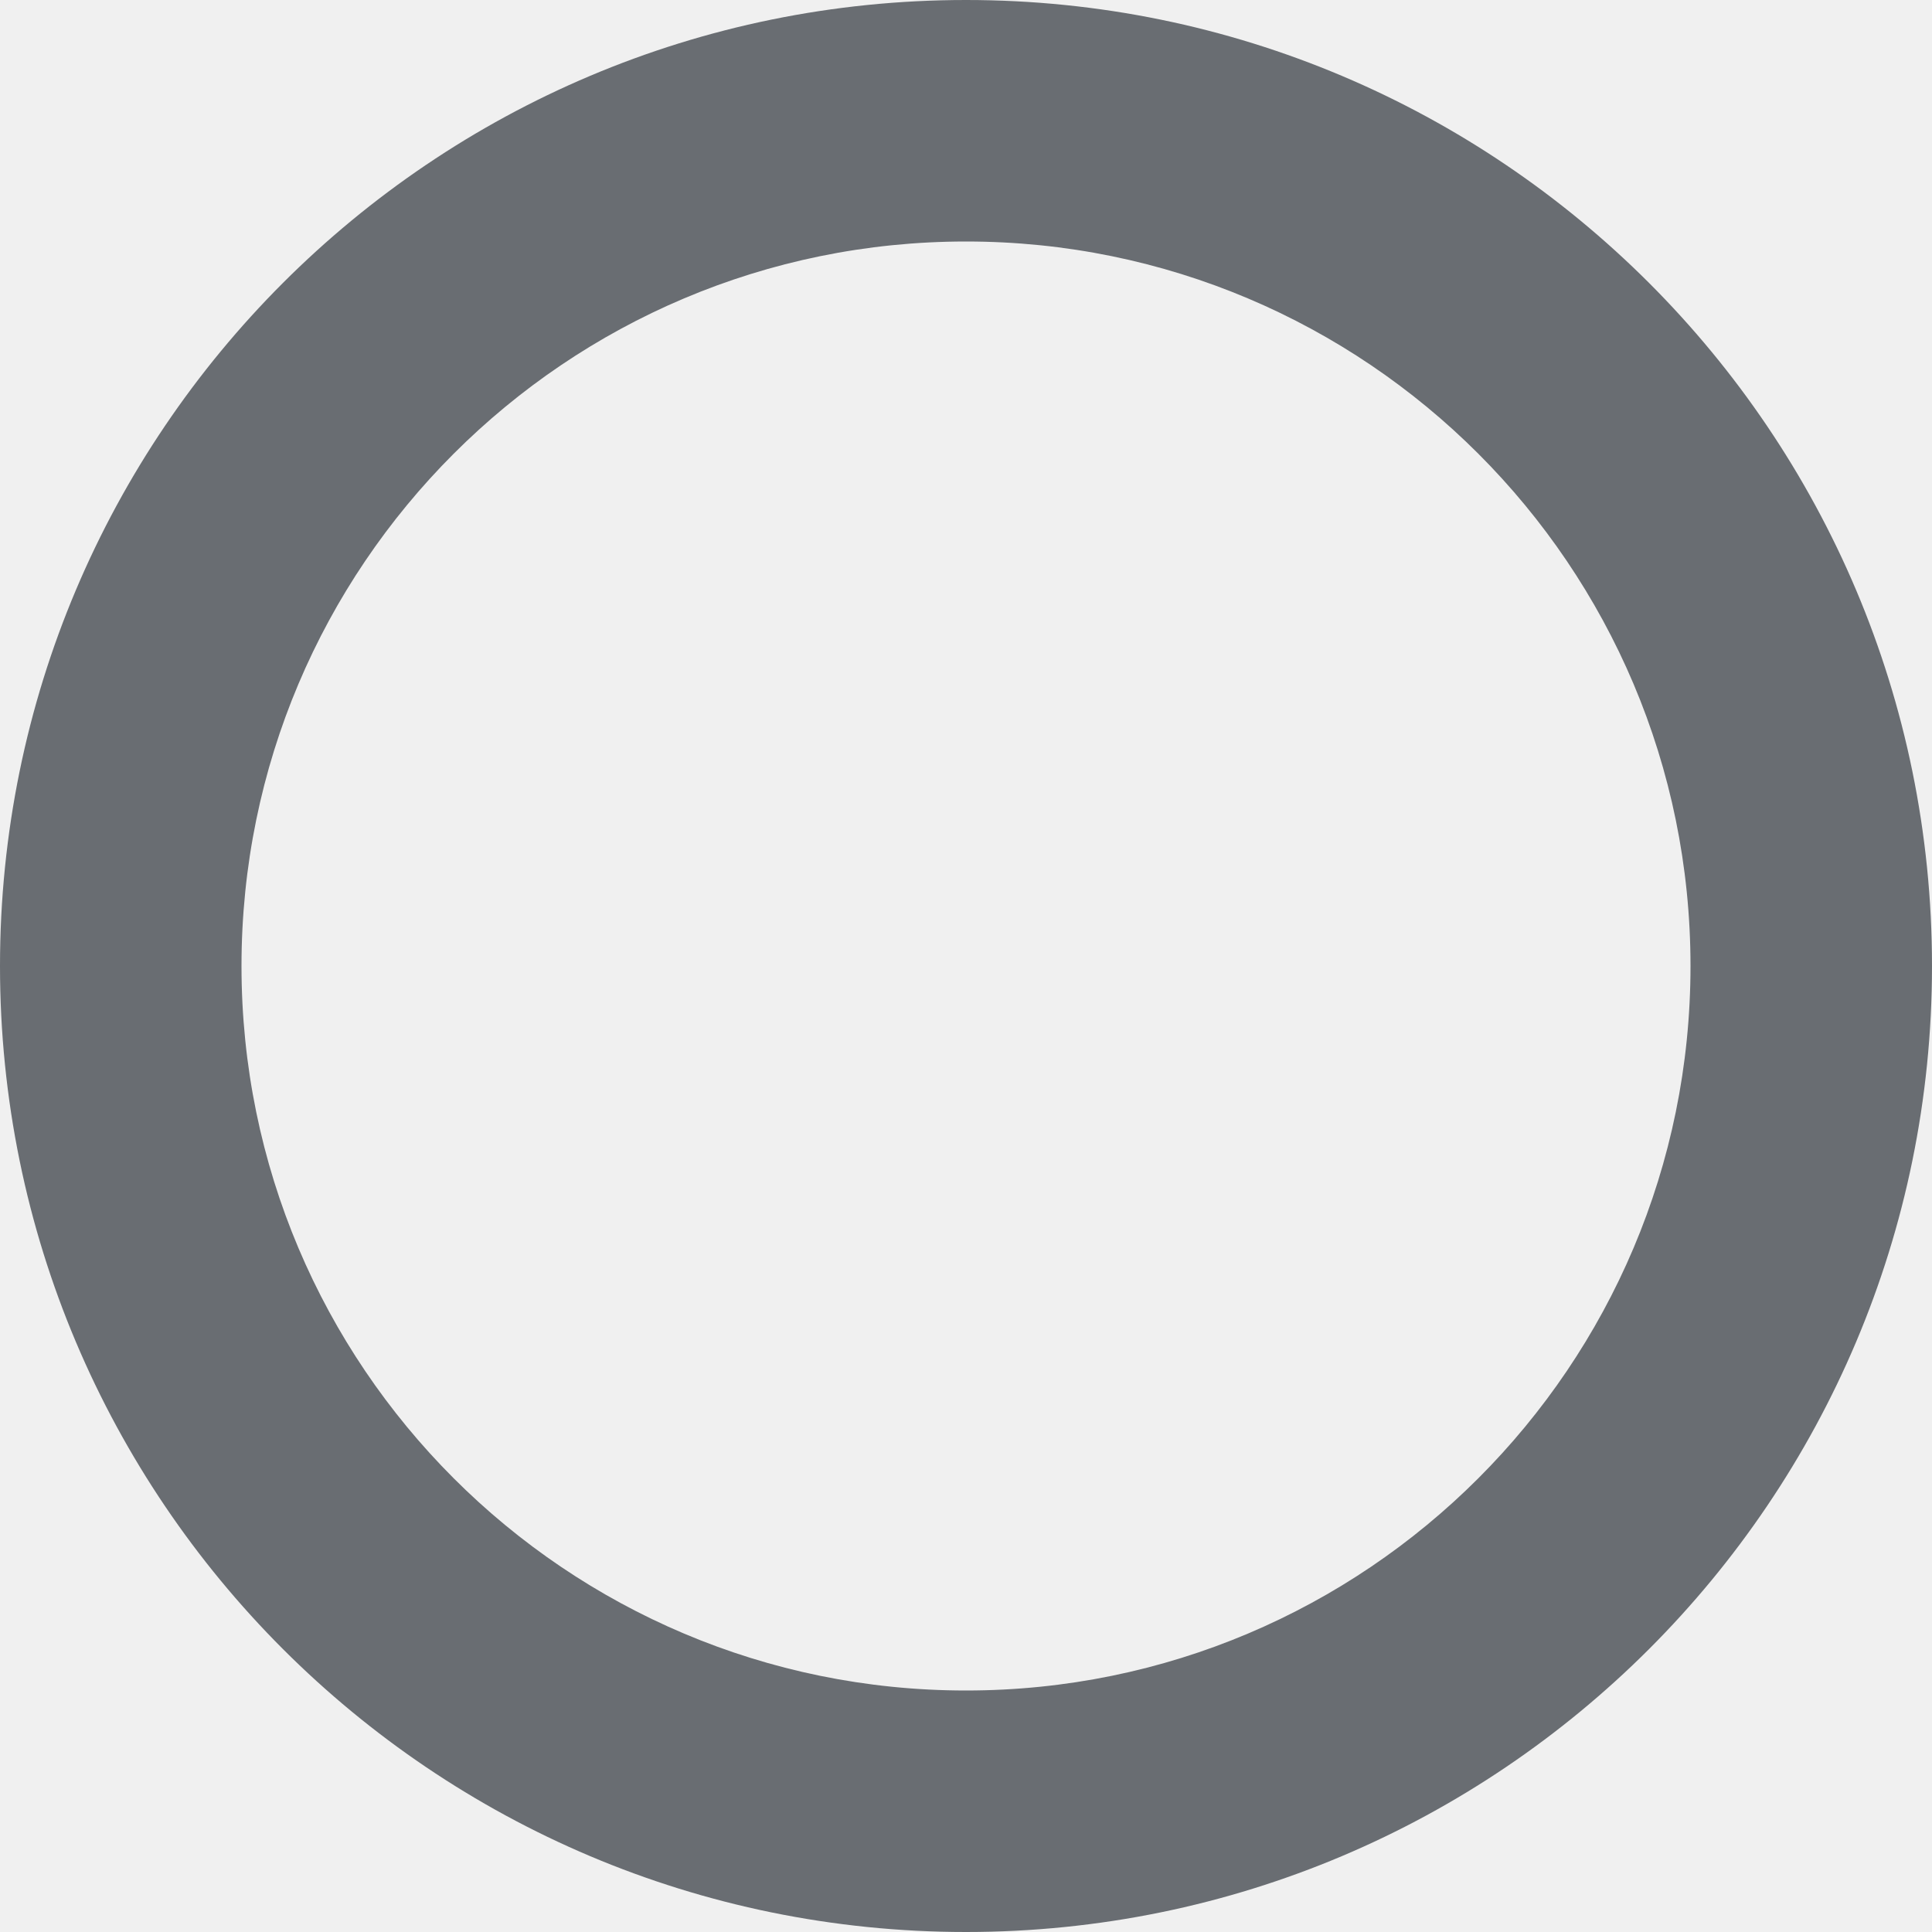
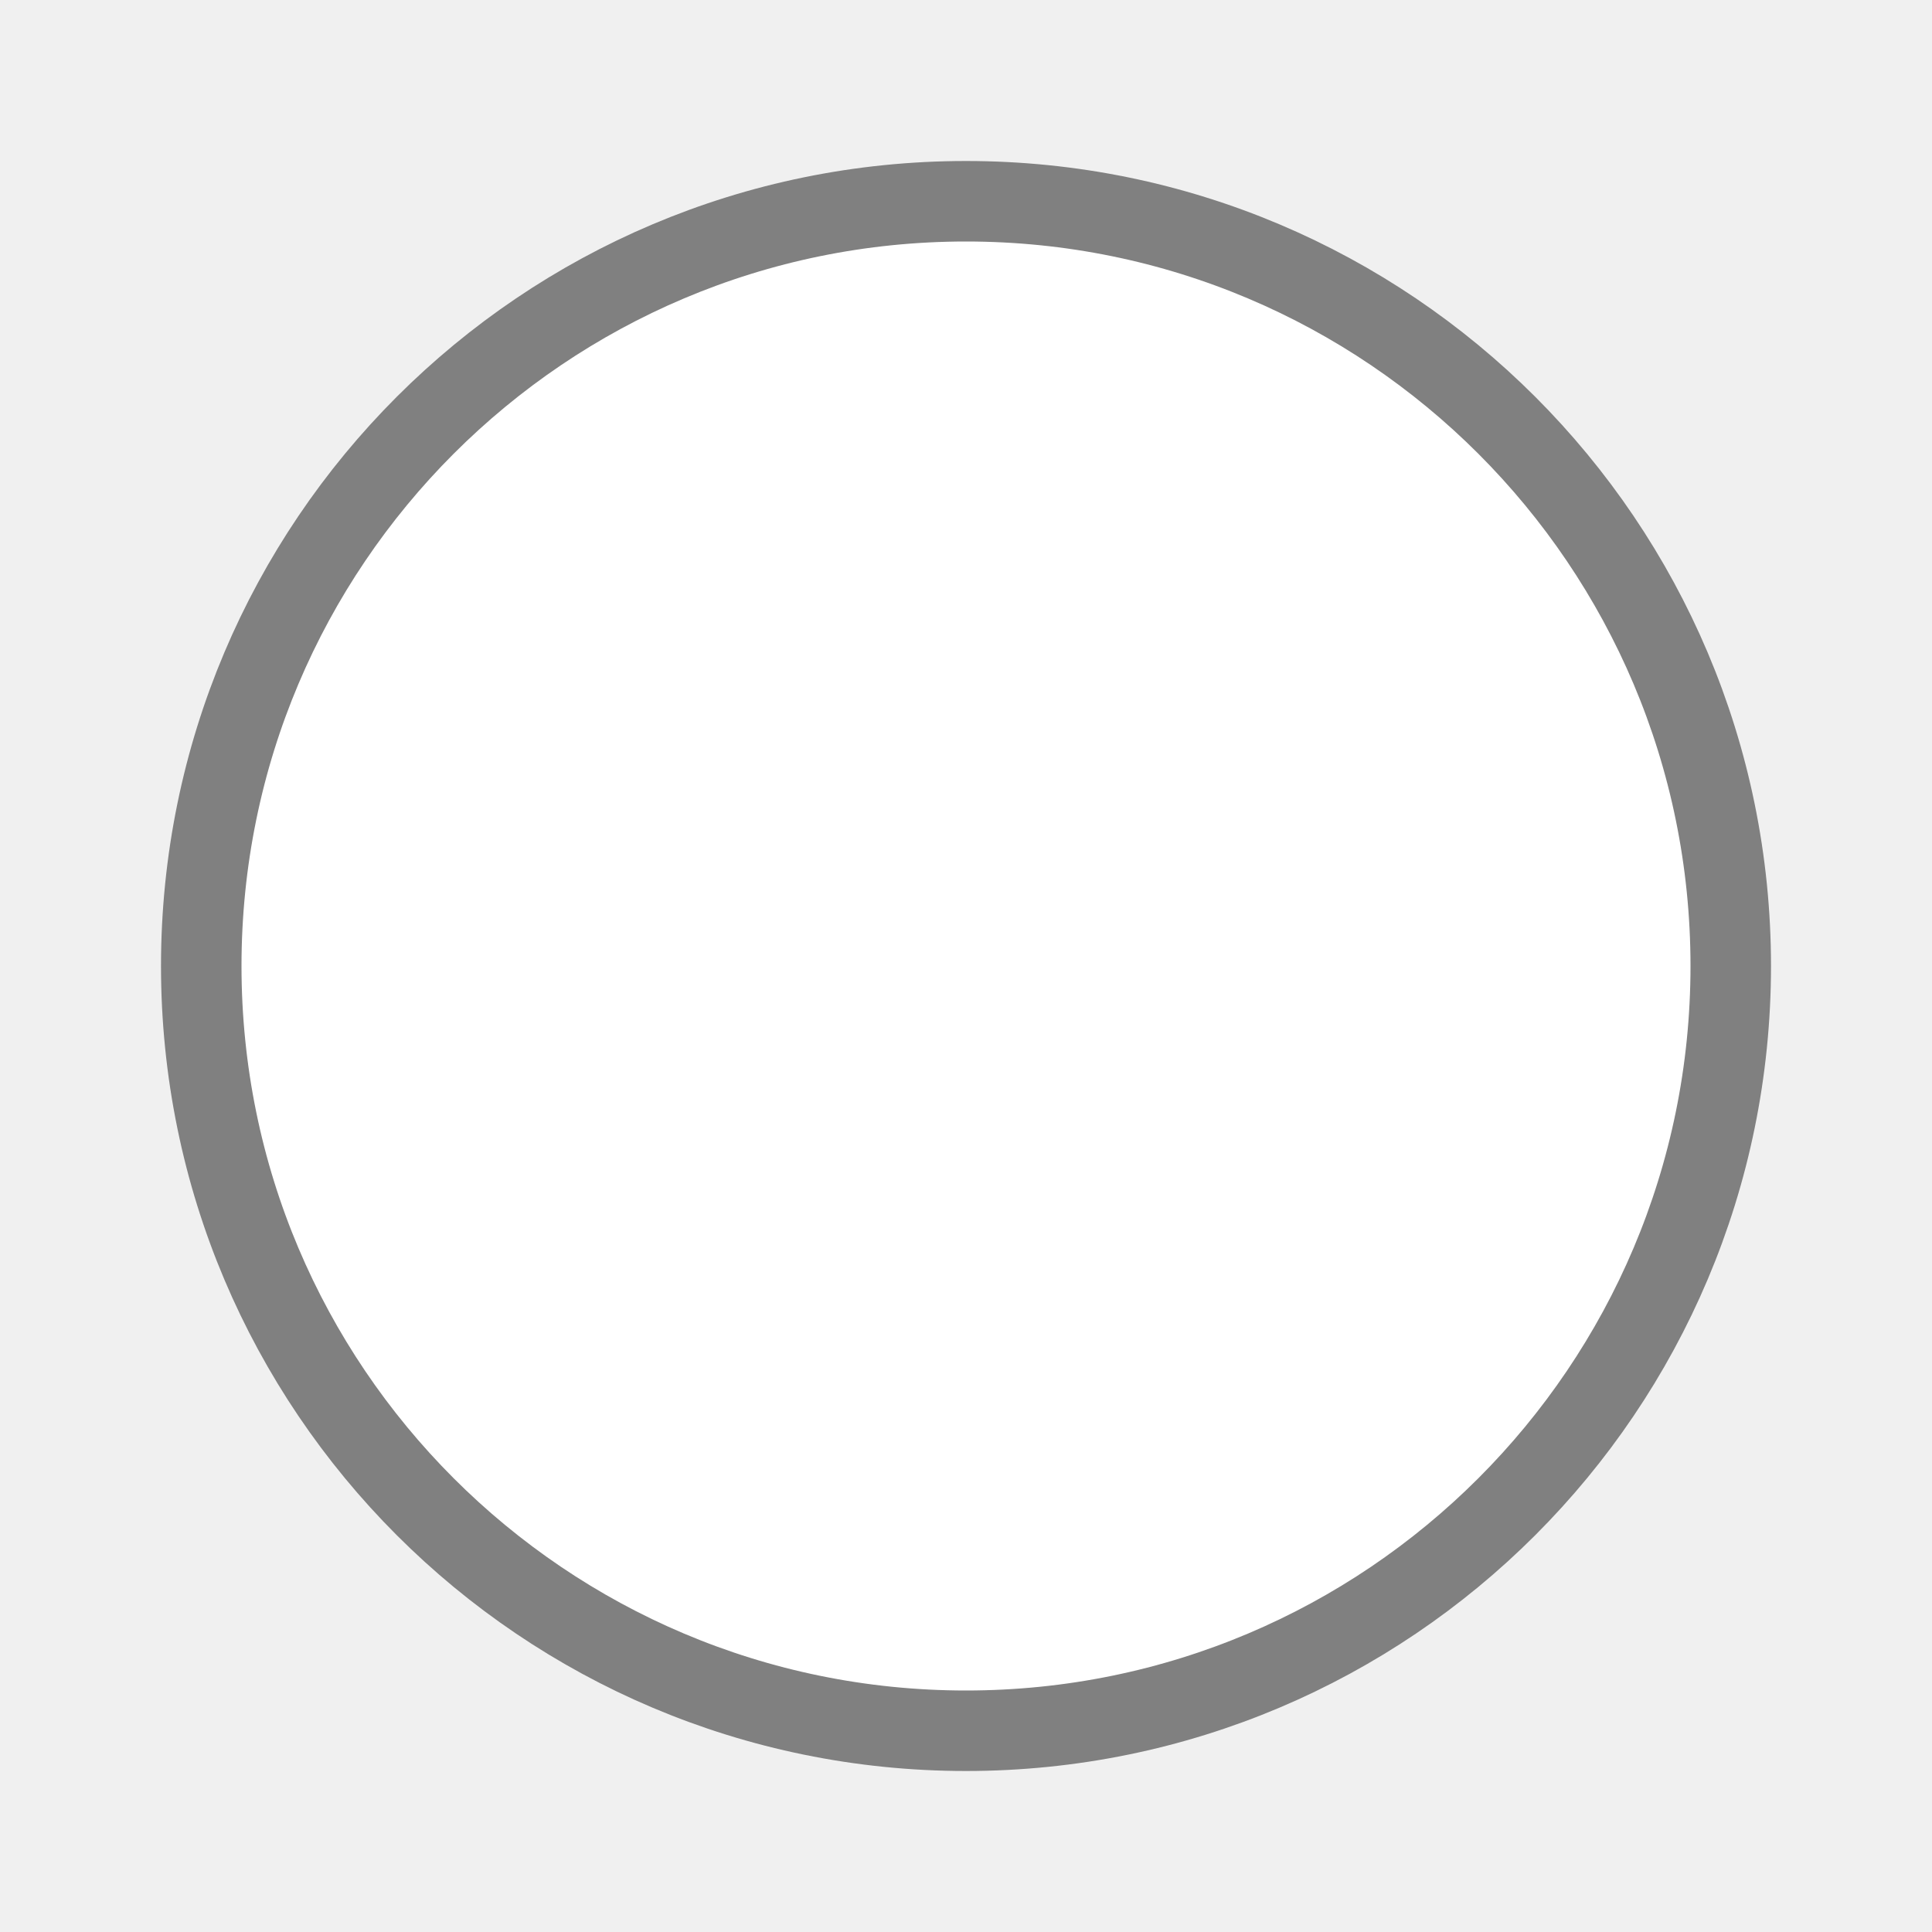
- <svg xmlns="http://www.w3.org/2000/svg" viewBox="0 0 16 16">
-   <path d="M13,21a8,8,0,1,1,8-8A8,8,0,0,1,13,21ZM13,7a6,6,0,1,0,6,6A6,6,0,0,0,13,7Z" transform="translate(-5 -5)" fill="#696d72" fill-rule="evenodd" />
+ <svg xmlns="http://www.w3.org/2000/svg" viewBox="0 0 24 24">
+   <path d="m12 2.5a9.5 9.5 0 0 0 -9.5 9.5 9.5 9.5 0 0 0 9.5 9.5 9.5 9.5 0 0 0 9.5-9.5 9.5 9.5 0 0 0 -9.5-9.5z" fill="#fff" stroke="#808080" stroke-linecap="round" stroke-linejoin="round" />
</svg>
